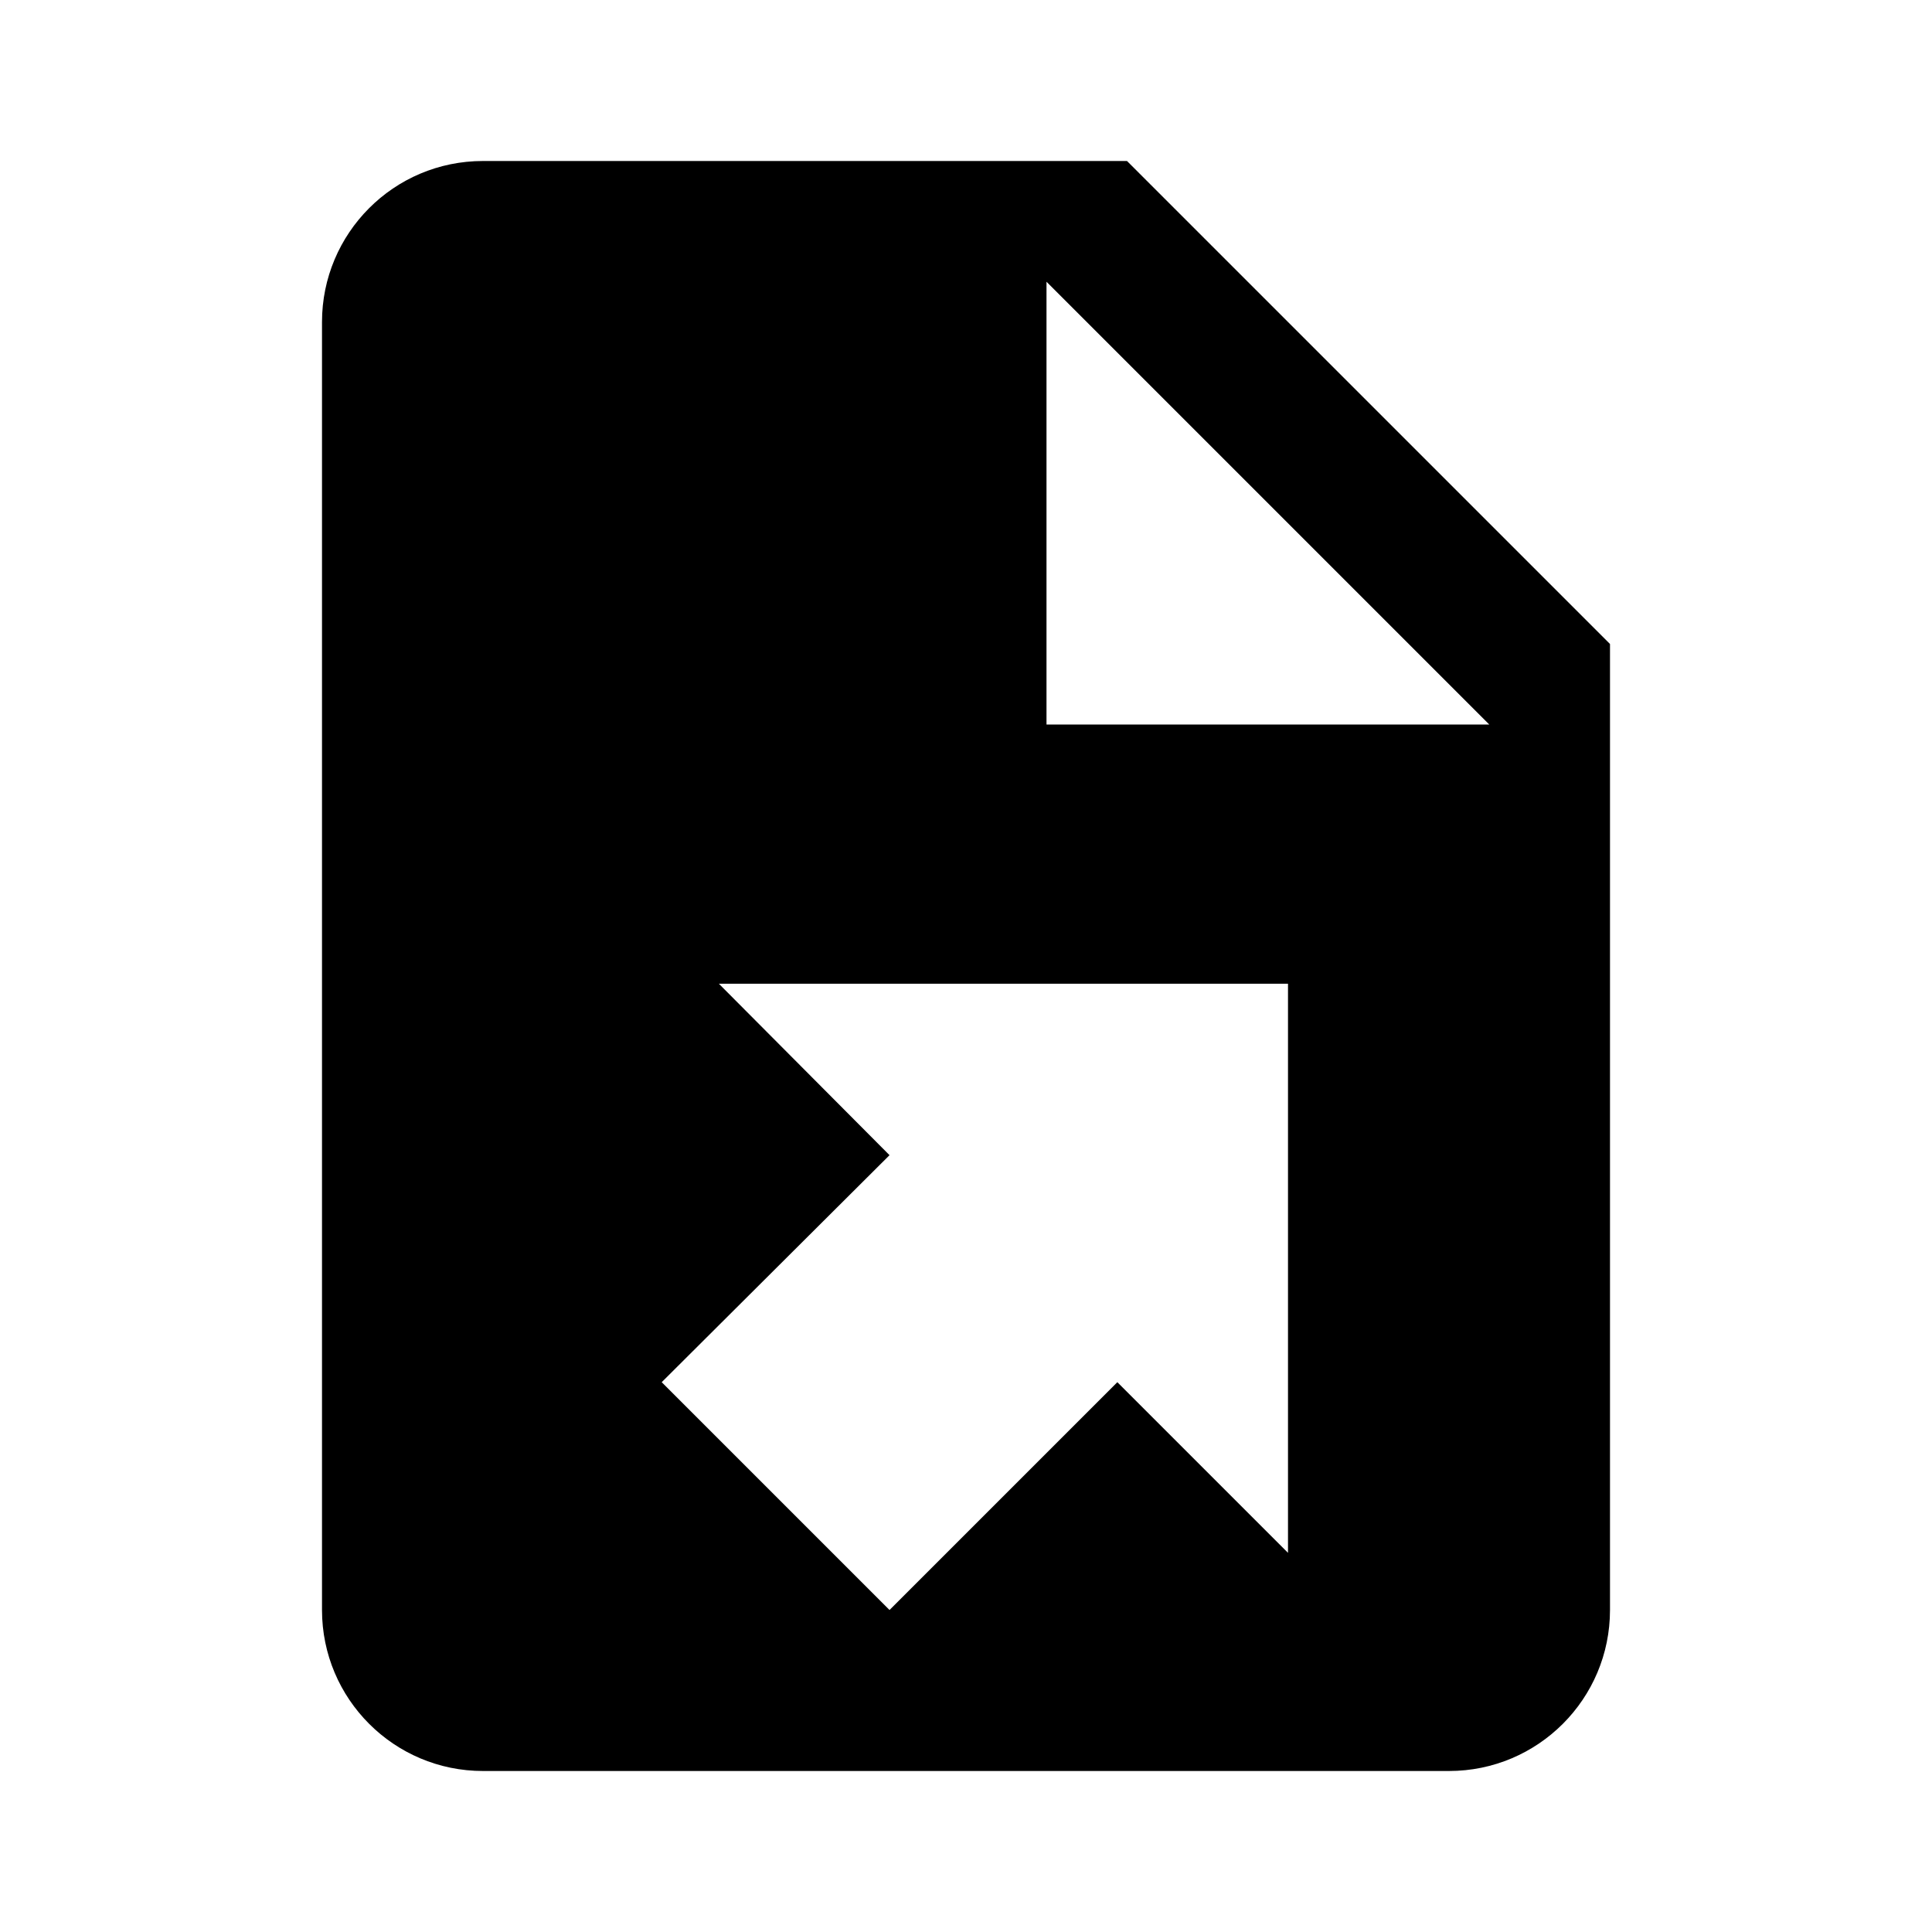
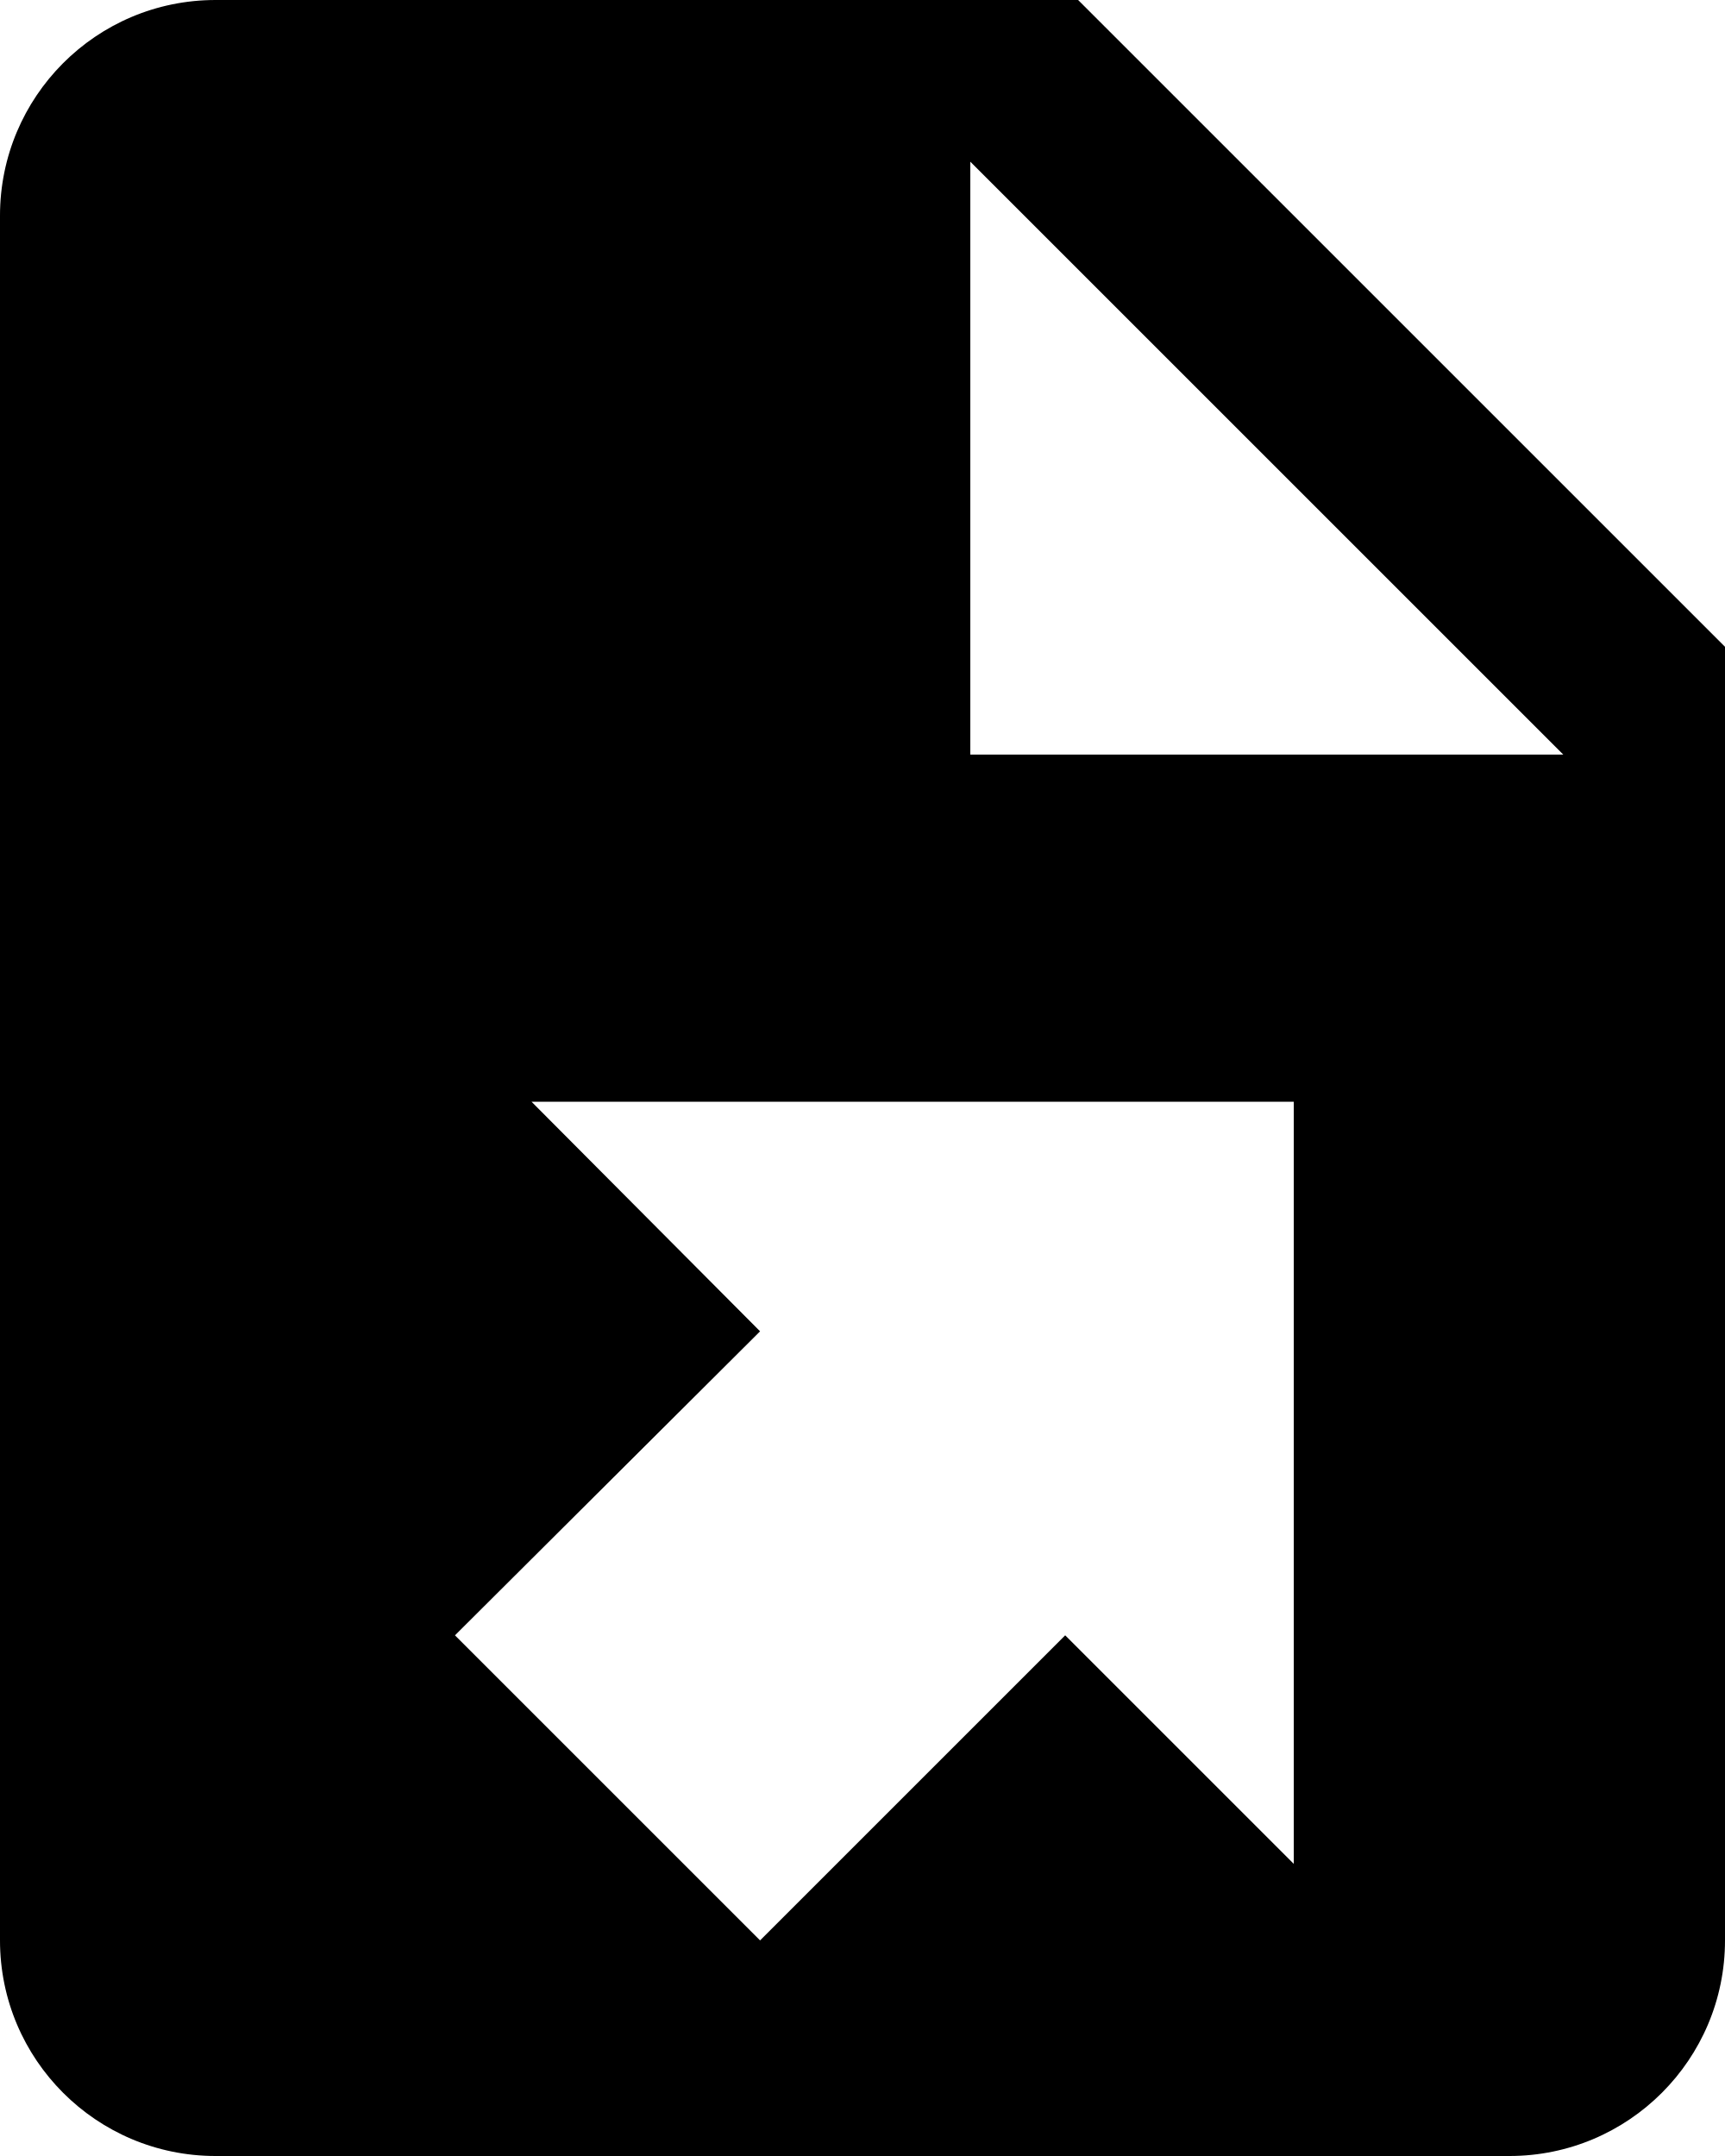
- <svg xmlns="http://www.w3.org/2000/svg" id="mdi-file-export" viewBox="0 0 24 24">
+ <svg xmlns="http://www.w3.org/2000/svg" id="mdi-file-export" viewBox="4 2 16 20">
  <path d="M6,2C4.89,2 4,2.9 4,4V20A2,2 0 0,0 6,22H18A2,2 0 0,0 20,20V8L14,2M13,3.5L18.5,9H13M8.93,12.22H16V19.29L13.88,17.17L11.05,20L8.22,17.17L11.05,14.35" />
</svg>
